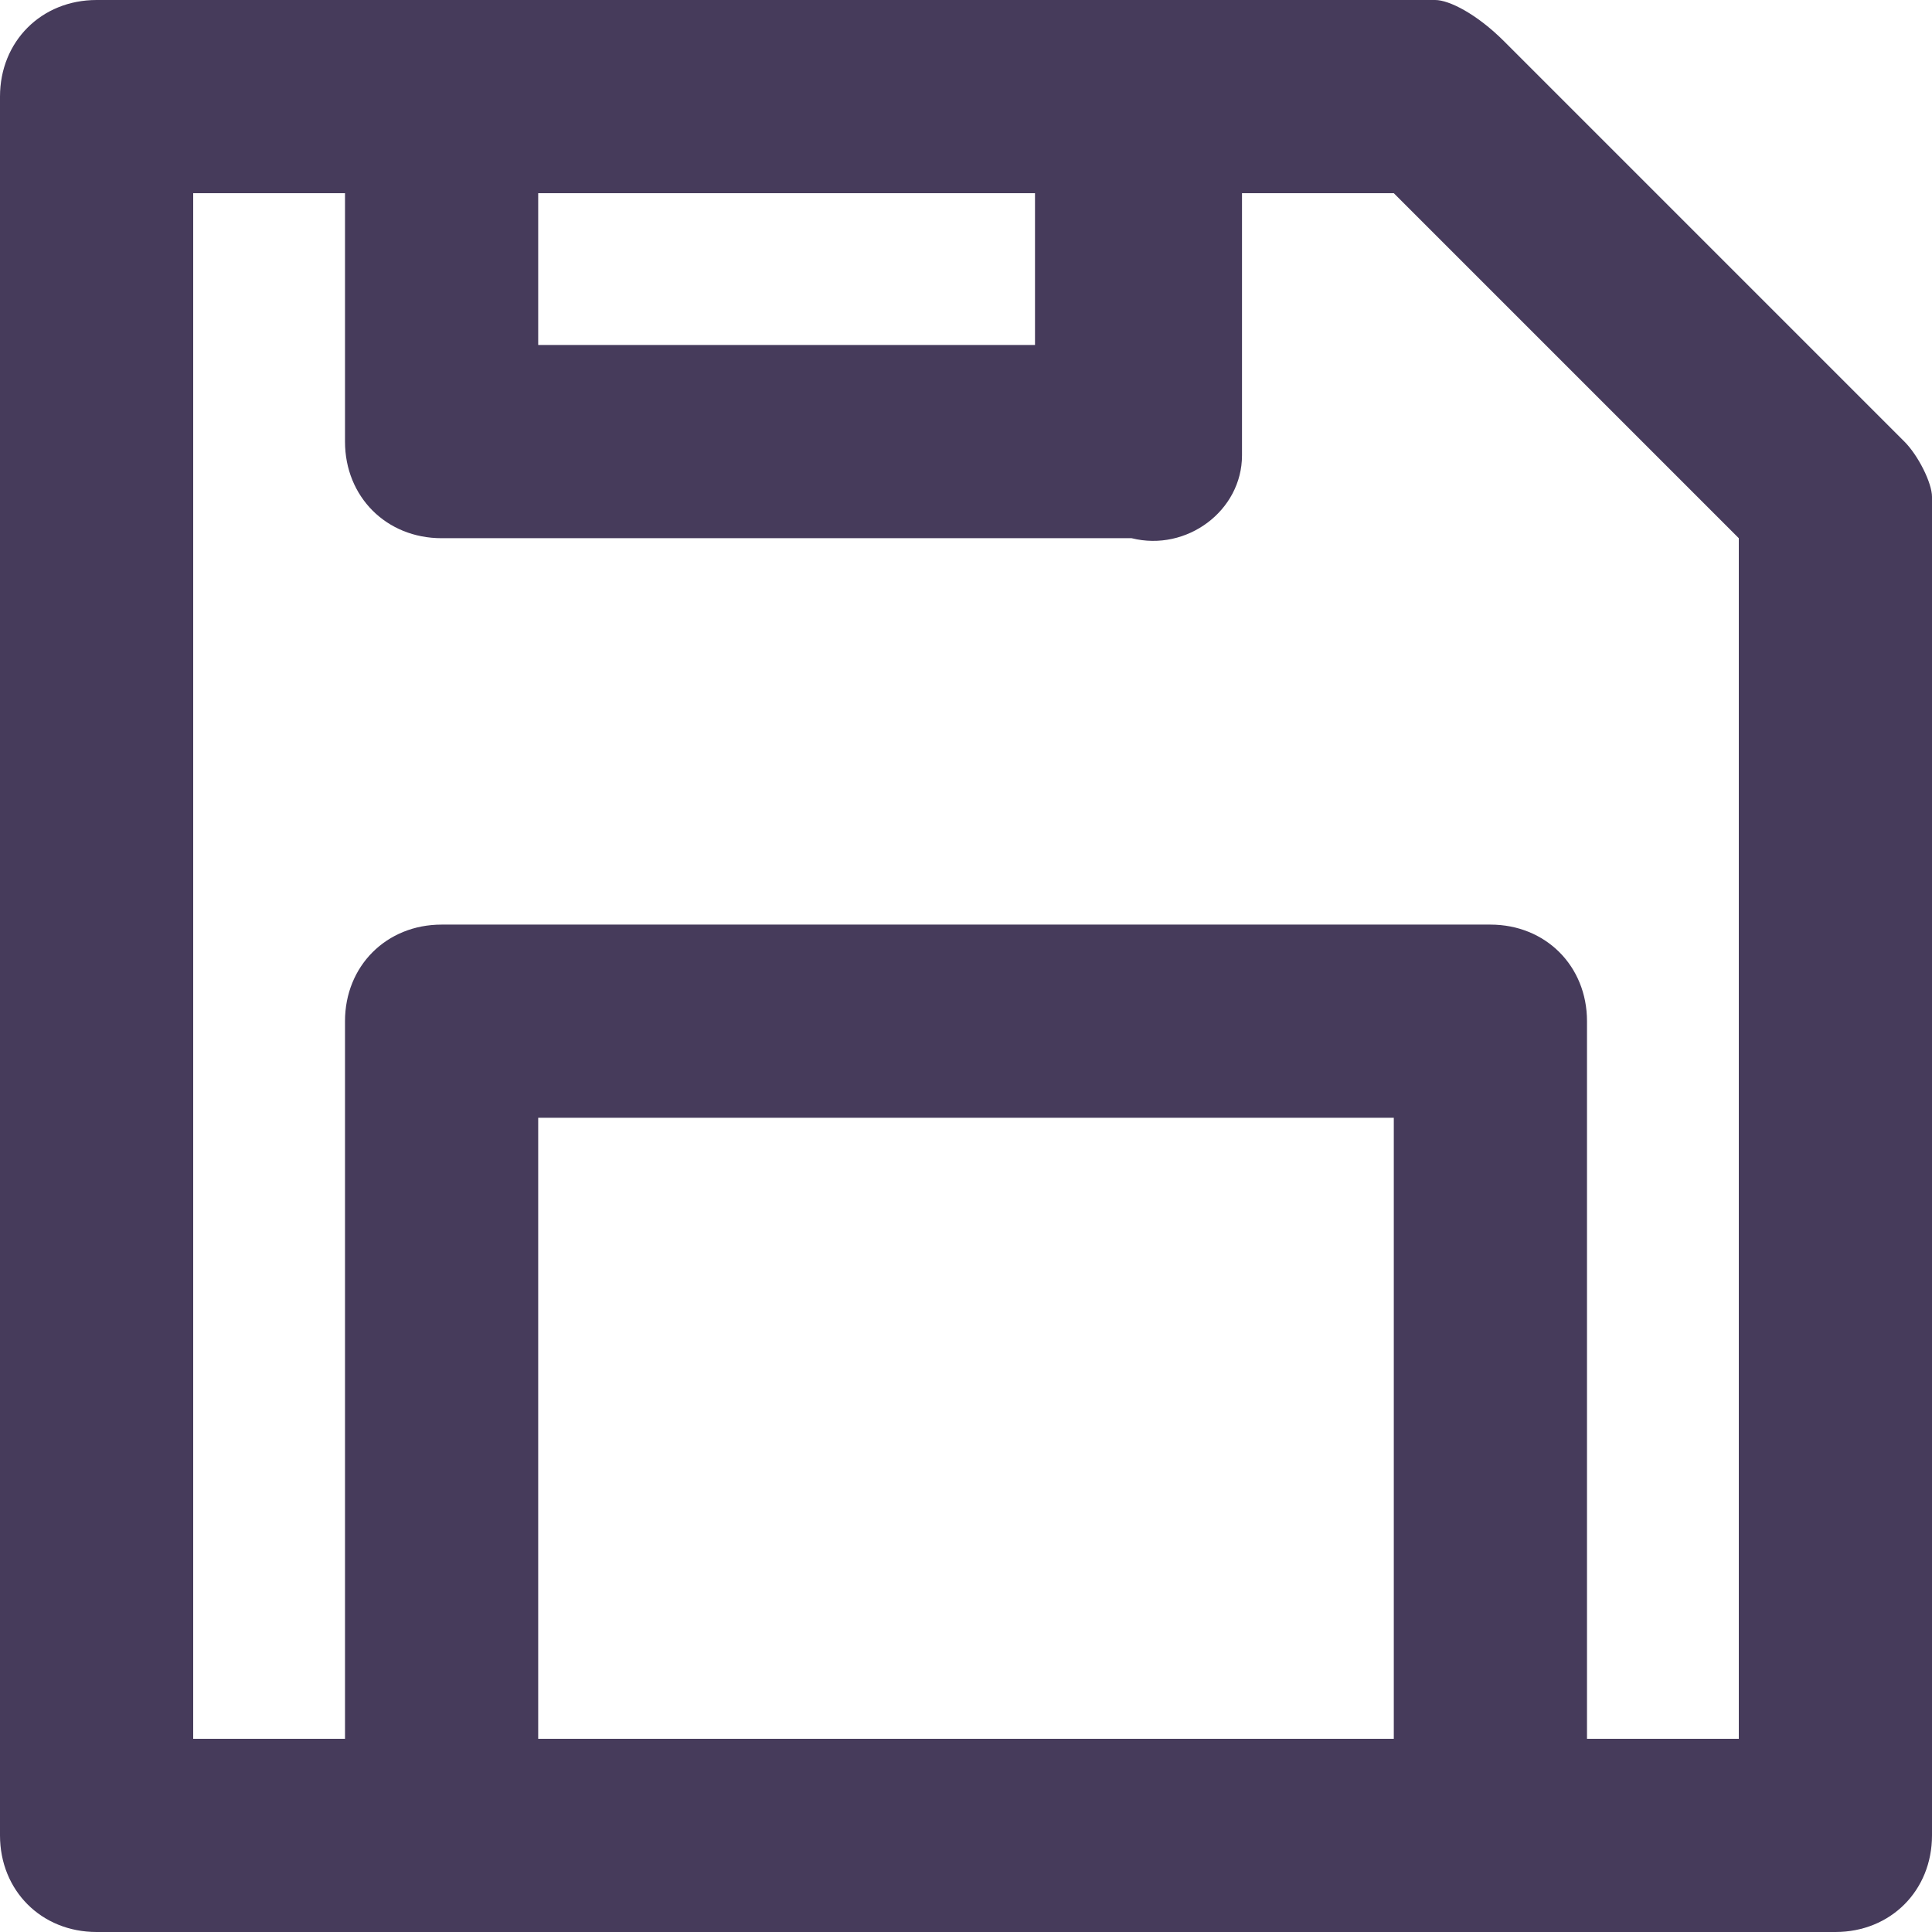
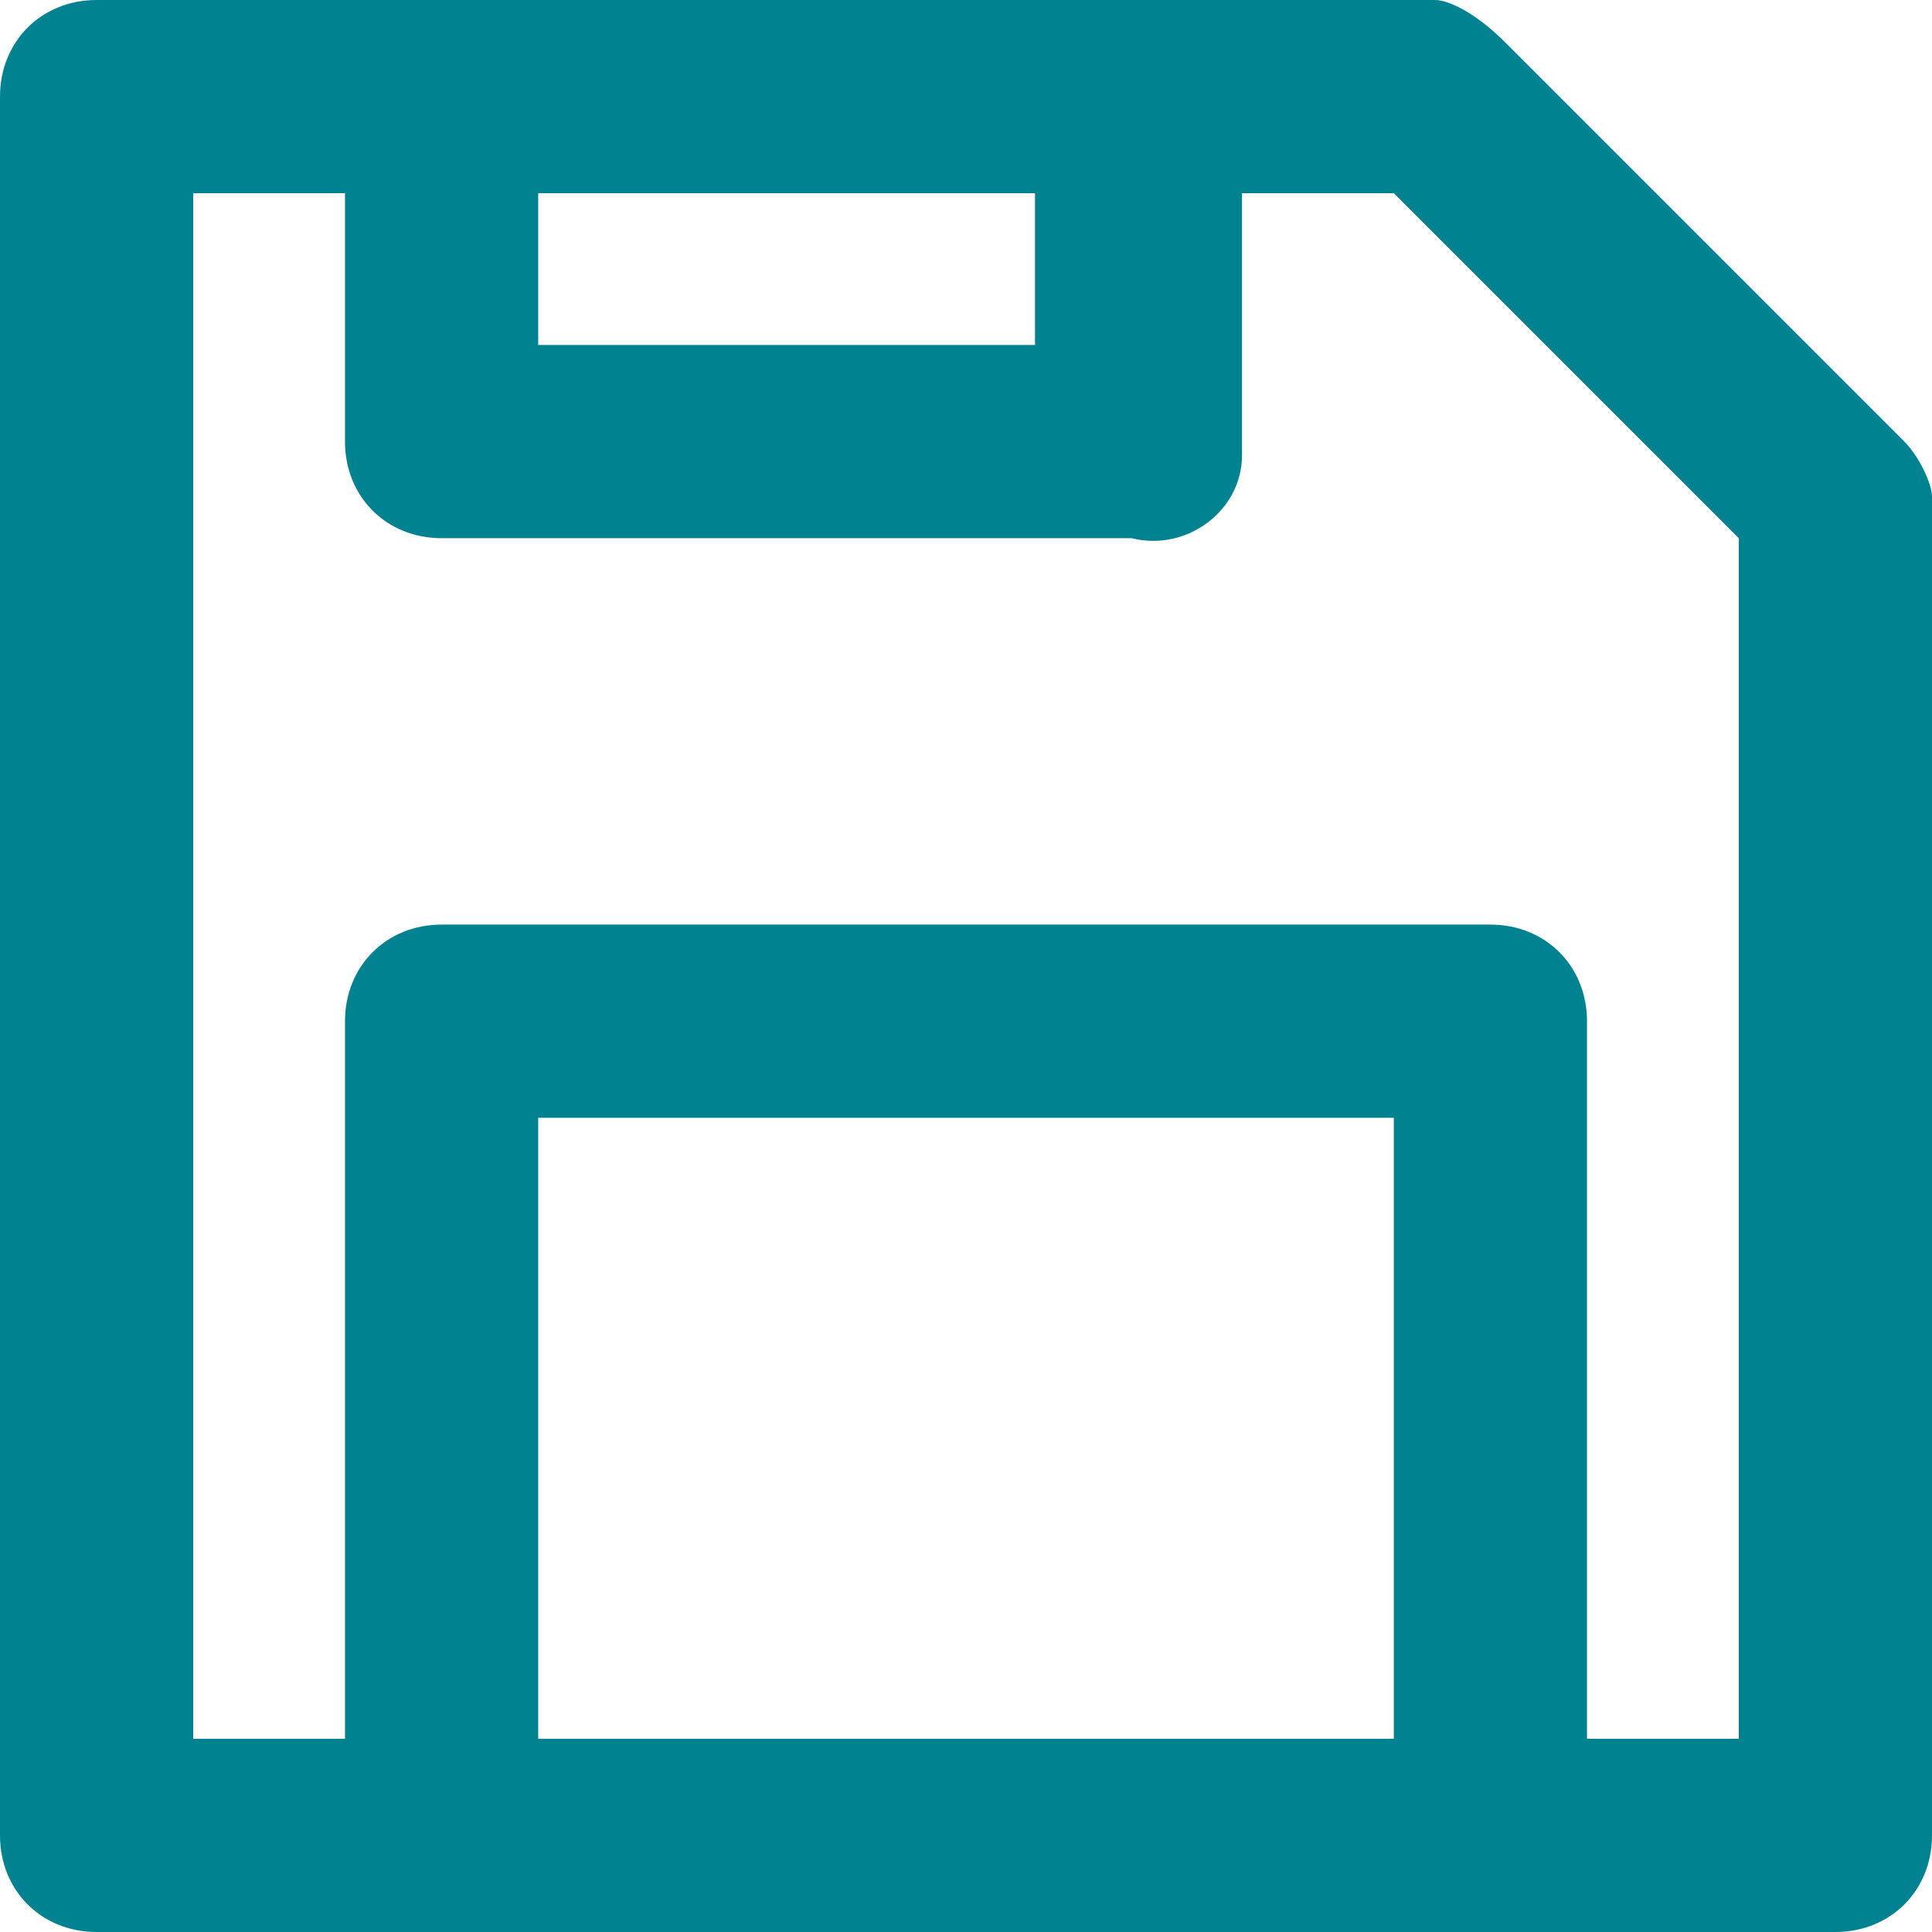
- <svg xmlns="http://www.w3.org/2000/svg" version="1.1" id="Layer_1" x="0px" y="0px" viewBox="0 0 14 14" style="enable-background:new 0 0 14 14;" xml:space="preserve" fill="#463B5B">
+ <svg xmlns="http://www.w3.org/2000/svg" version="1.1" id="Layer_1" x="0px" y="0px" viewBox="0 0 14 14" style="enable-background:new 0 0 14 14;" xml:space="preserve" fill="#008290">
  <g>
    <path d="M13.8,3.2l-2.9-2.9C10.7,0.1,10.5,0,10.4,0H0.7C0.3,0,0,0.3,0,0.7c0,0,0,0,0,0v12.6C0,13.7,0.3,14,0.7,14l0,0h12.6   c0.4,0,0.7-0.3,0.7-0.7l0,0V3.6C14,3.5,13.9,3.3,13.8,3.2z M3.9,1.4h3.6v1.1H3.9V1.4z M10.1,8.1v4.5H3.9V8.1H10.1z M12.6,12.6h-1.1   V7.4c0-0.4-0.3-0.7-0.7-0.7H3.2C2.8,6.7,2.5,7,2.5,7.4v5.2H1.4V1.4h1.1v1.8c0,0.4,0.3,0.7,0.7,0.7c0,0,0,0,0,0h5C8.6,4,9,3.7,9,3.3   c0,0,0,0,0-0.1V1.4h1.1l2.5,2.5L12.6,12.6z" />
  </g>
</svg>
